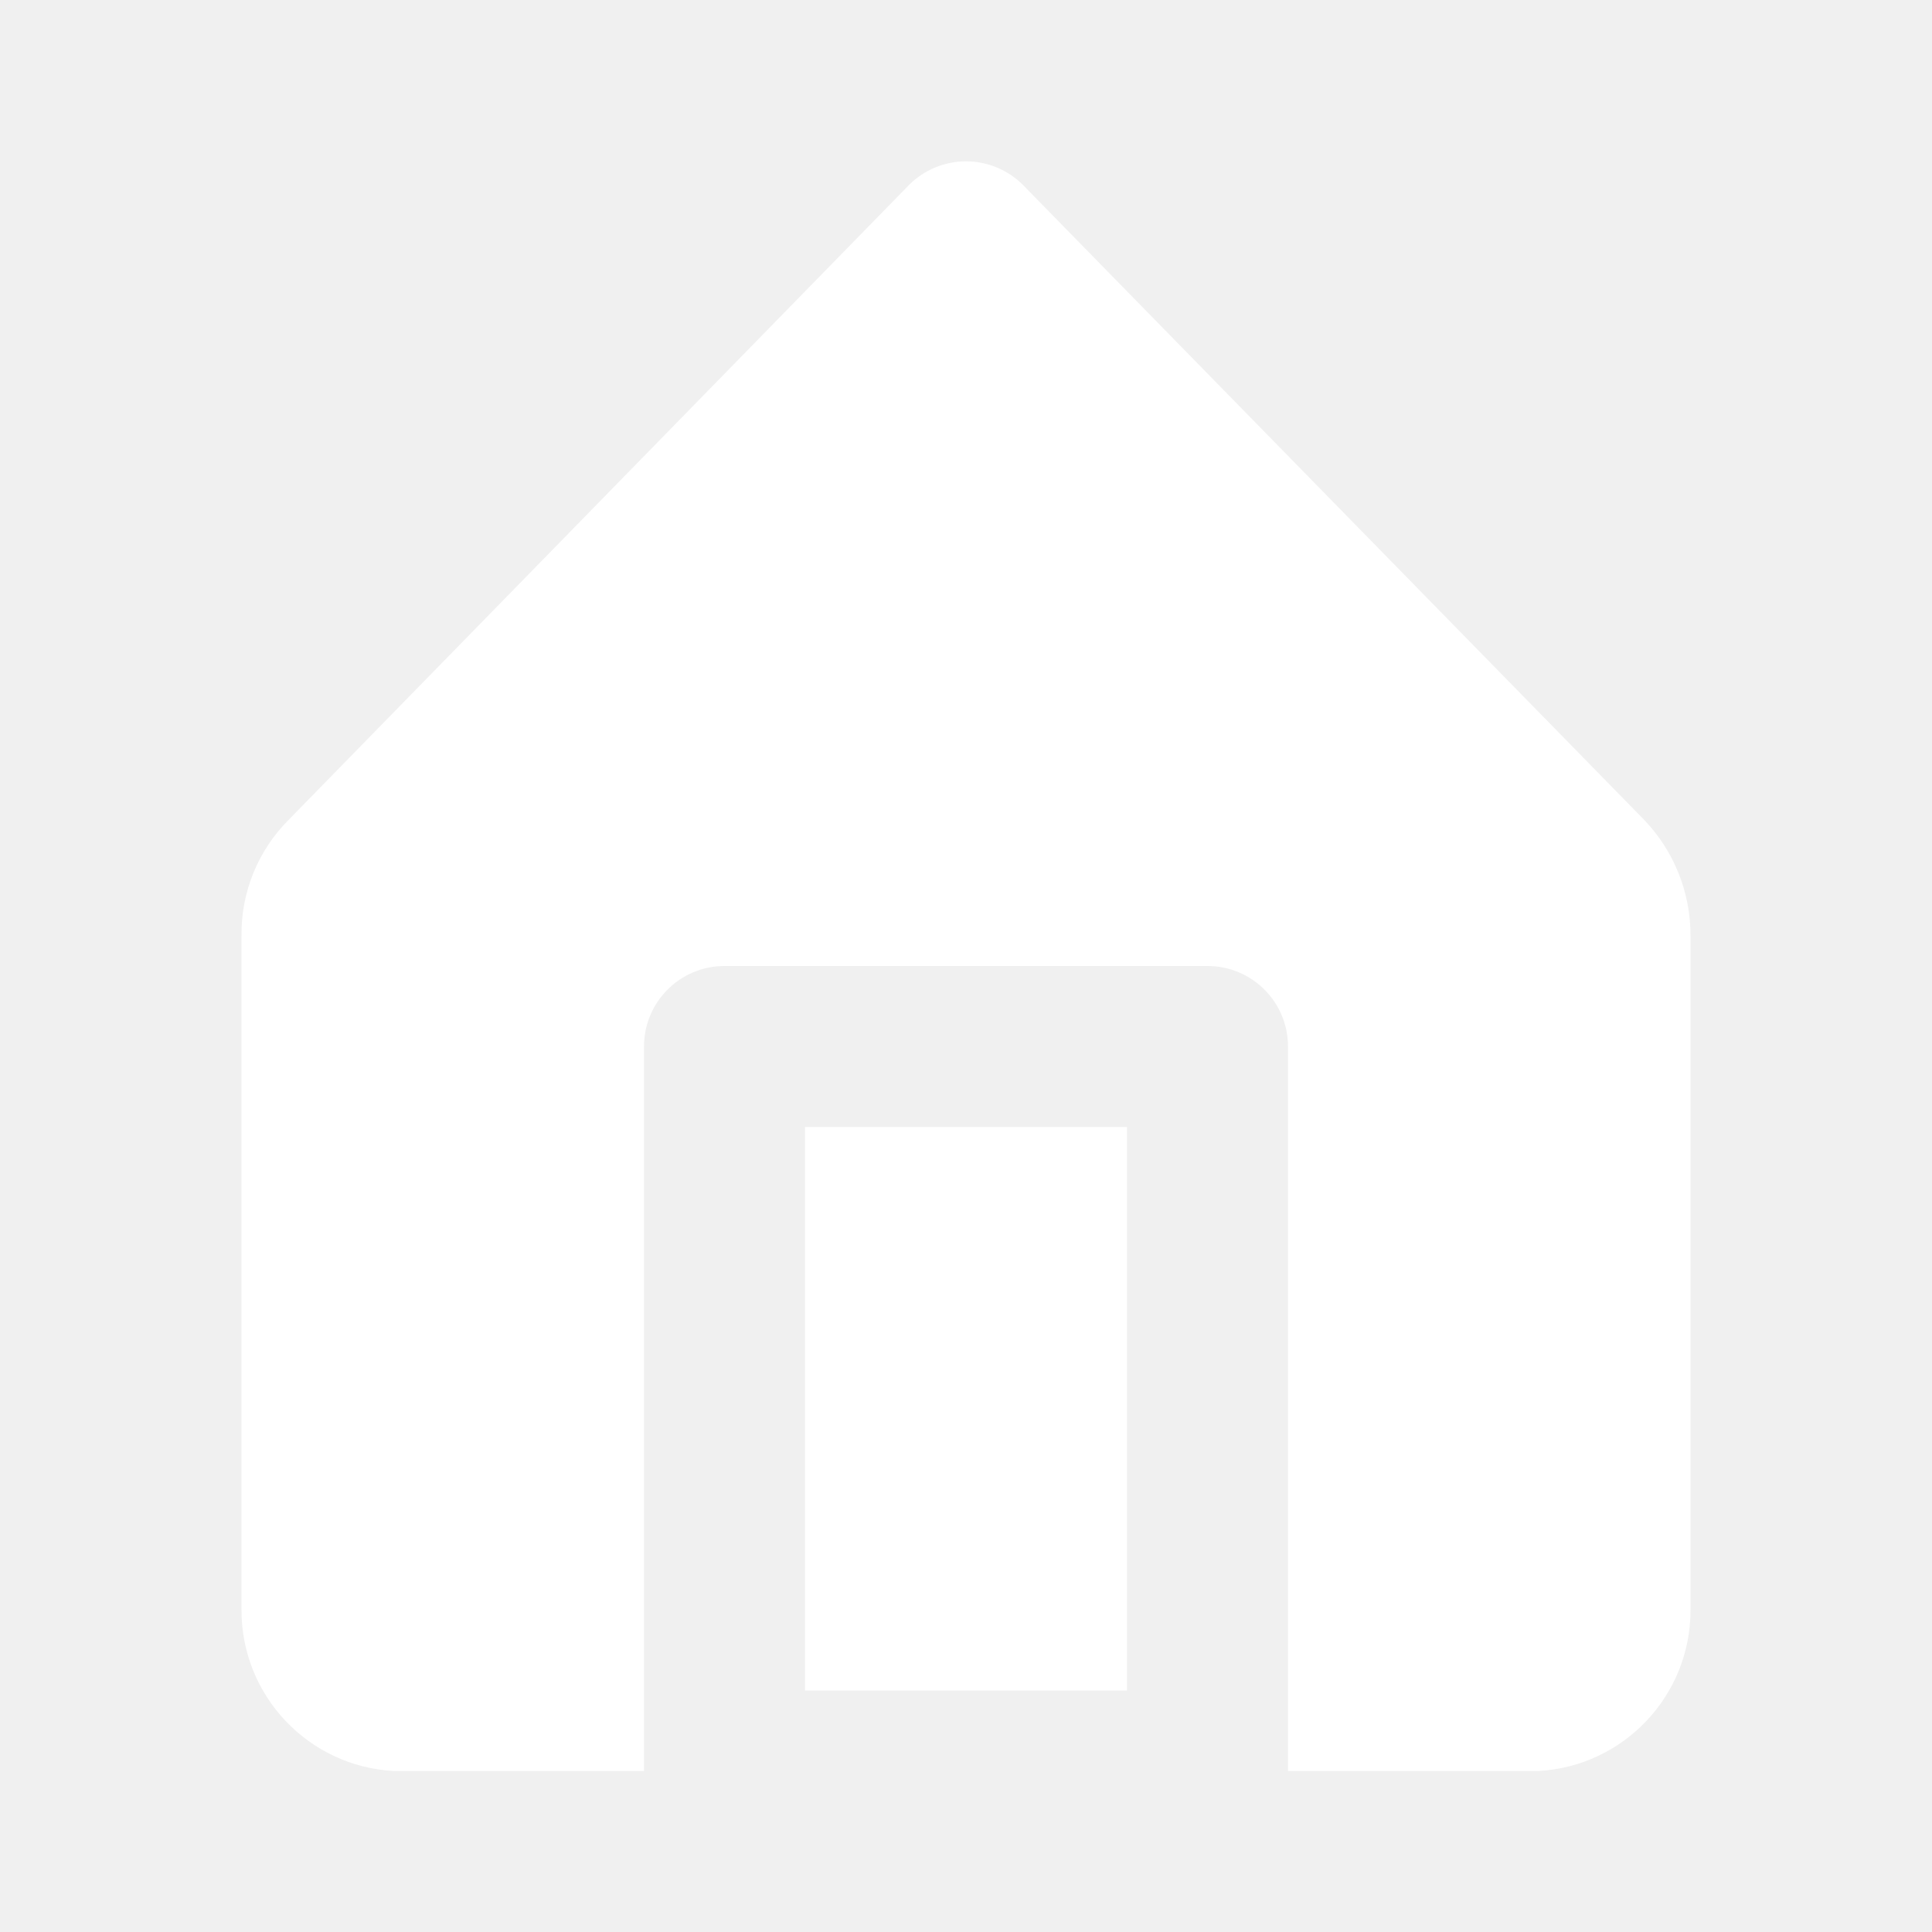
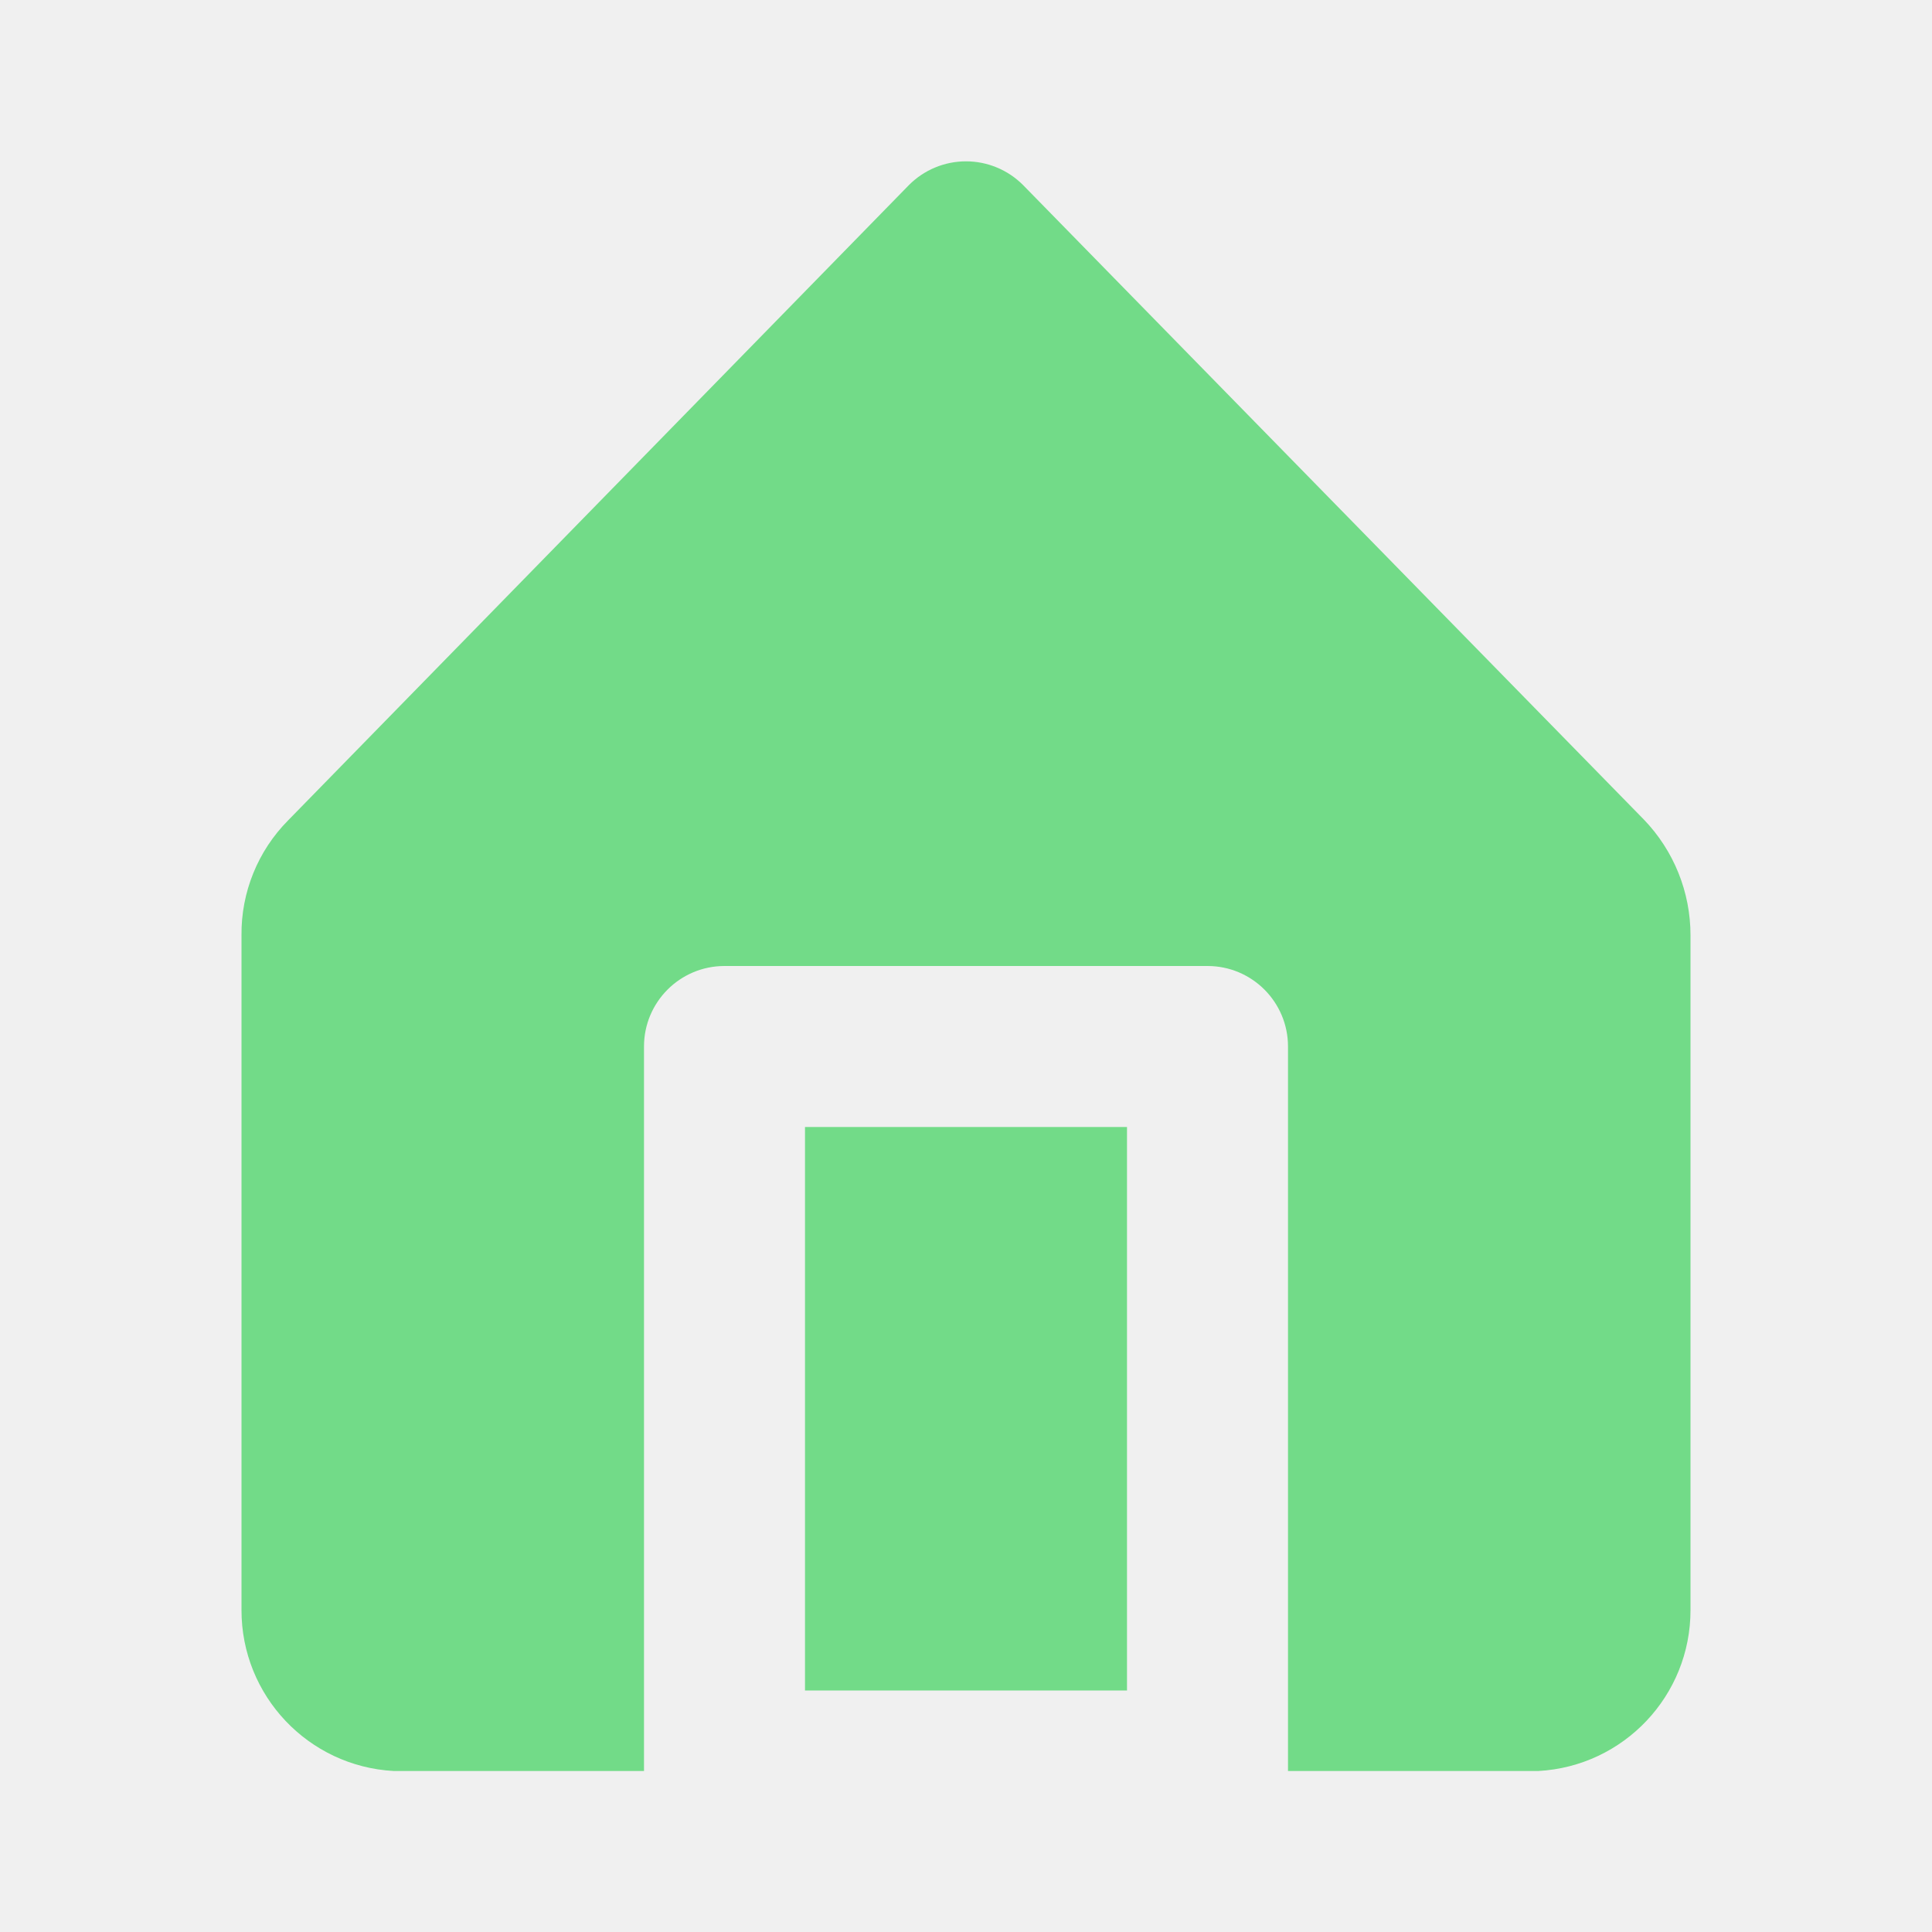
- <svg xmlns="http://www.w3.org/2000/svg" fill="#FFFFFF" viewBox="0 0 24 24">
+ <svg xmlns="http://www.w3.org/2000/svg" fill="#72db88" viewBox="0 0 24 24">
  <g data-name="Layer 2">
    <g data-name="home">
      <rect width="24" height="24" opacity="0" />
      <rect width="4" height="7" x="10" y="14" />
      <path d="M20.42 10.18L12.71 2.3a1 1 0 0 0-1.42 0l-7.71 7.89A2 2 0 0 0 3 11.62V20a2 2 0 0 0 1.89 2H8v-9a1 1 0 0 1 1-1h6a1 1 0 0 1 1 1v9h3.11A2 2 0 0 0 21 20v-8.38a2.07 2.07 0 0 0-.58-1.44z" />
    </g>
  </g>
</svg>
